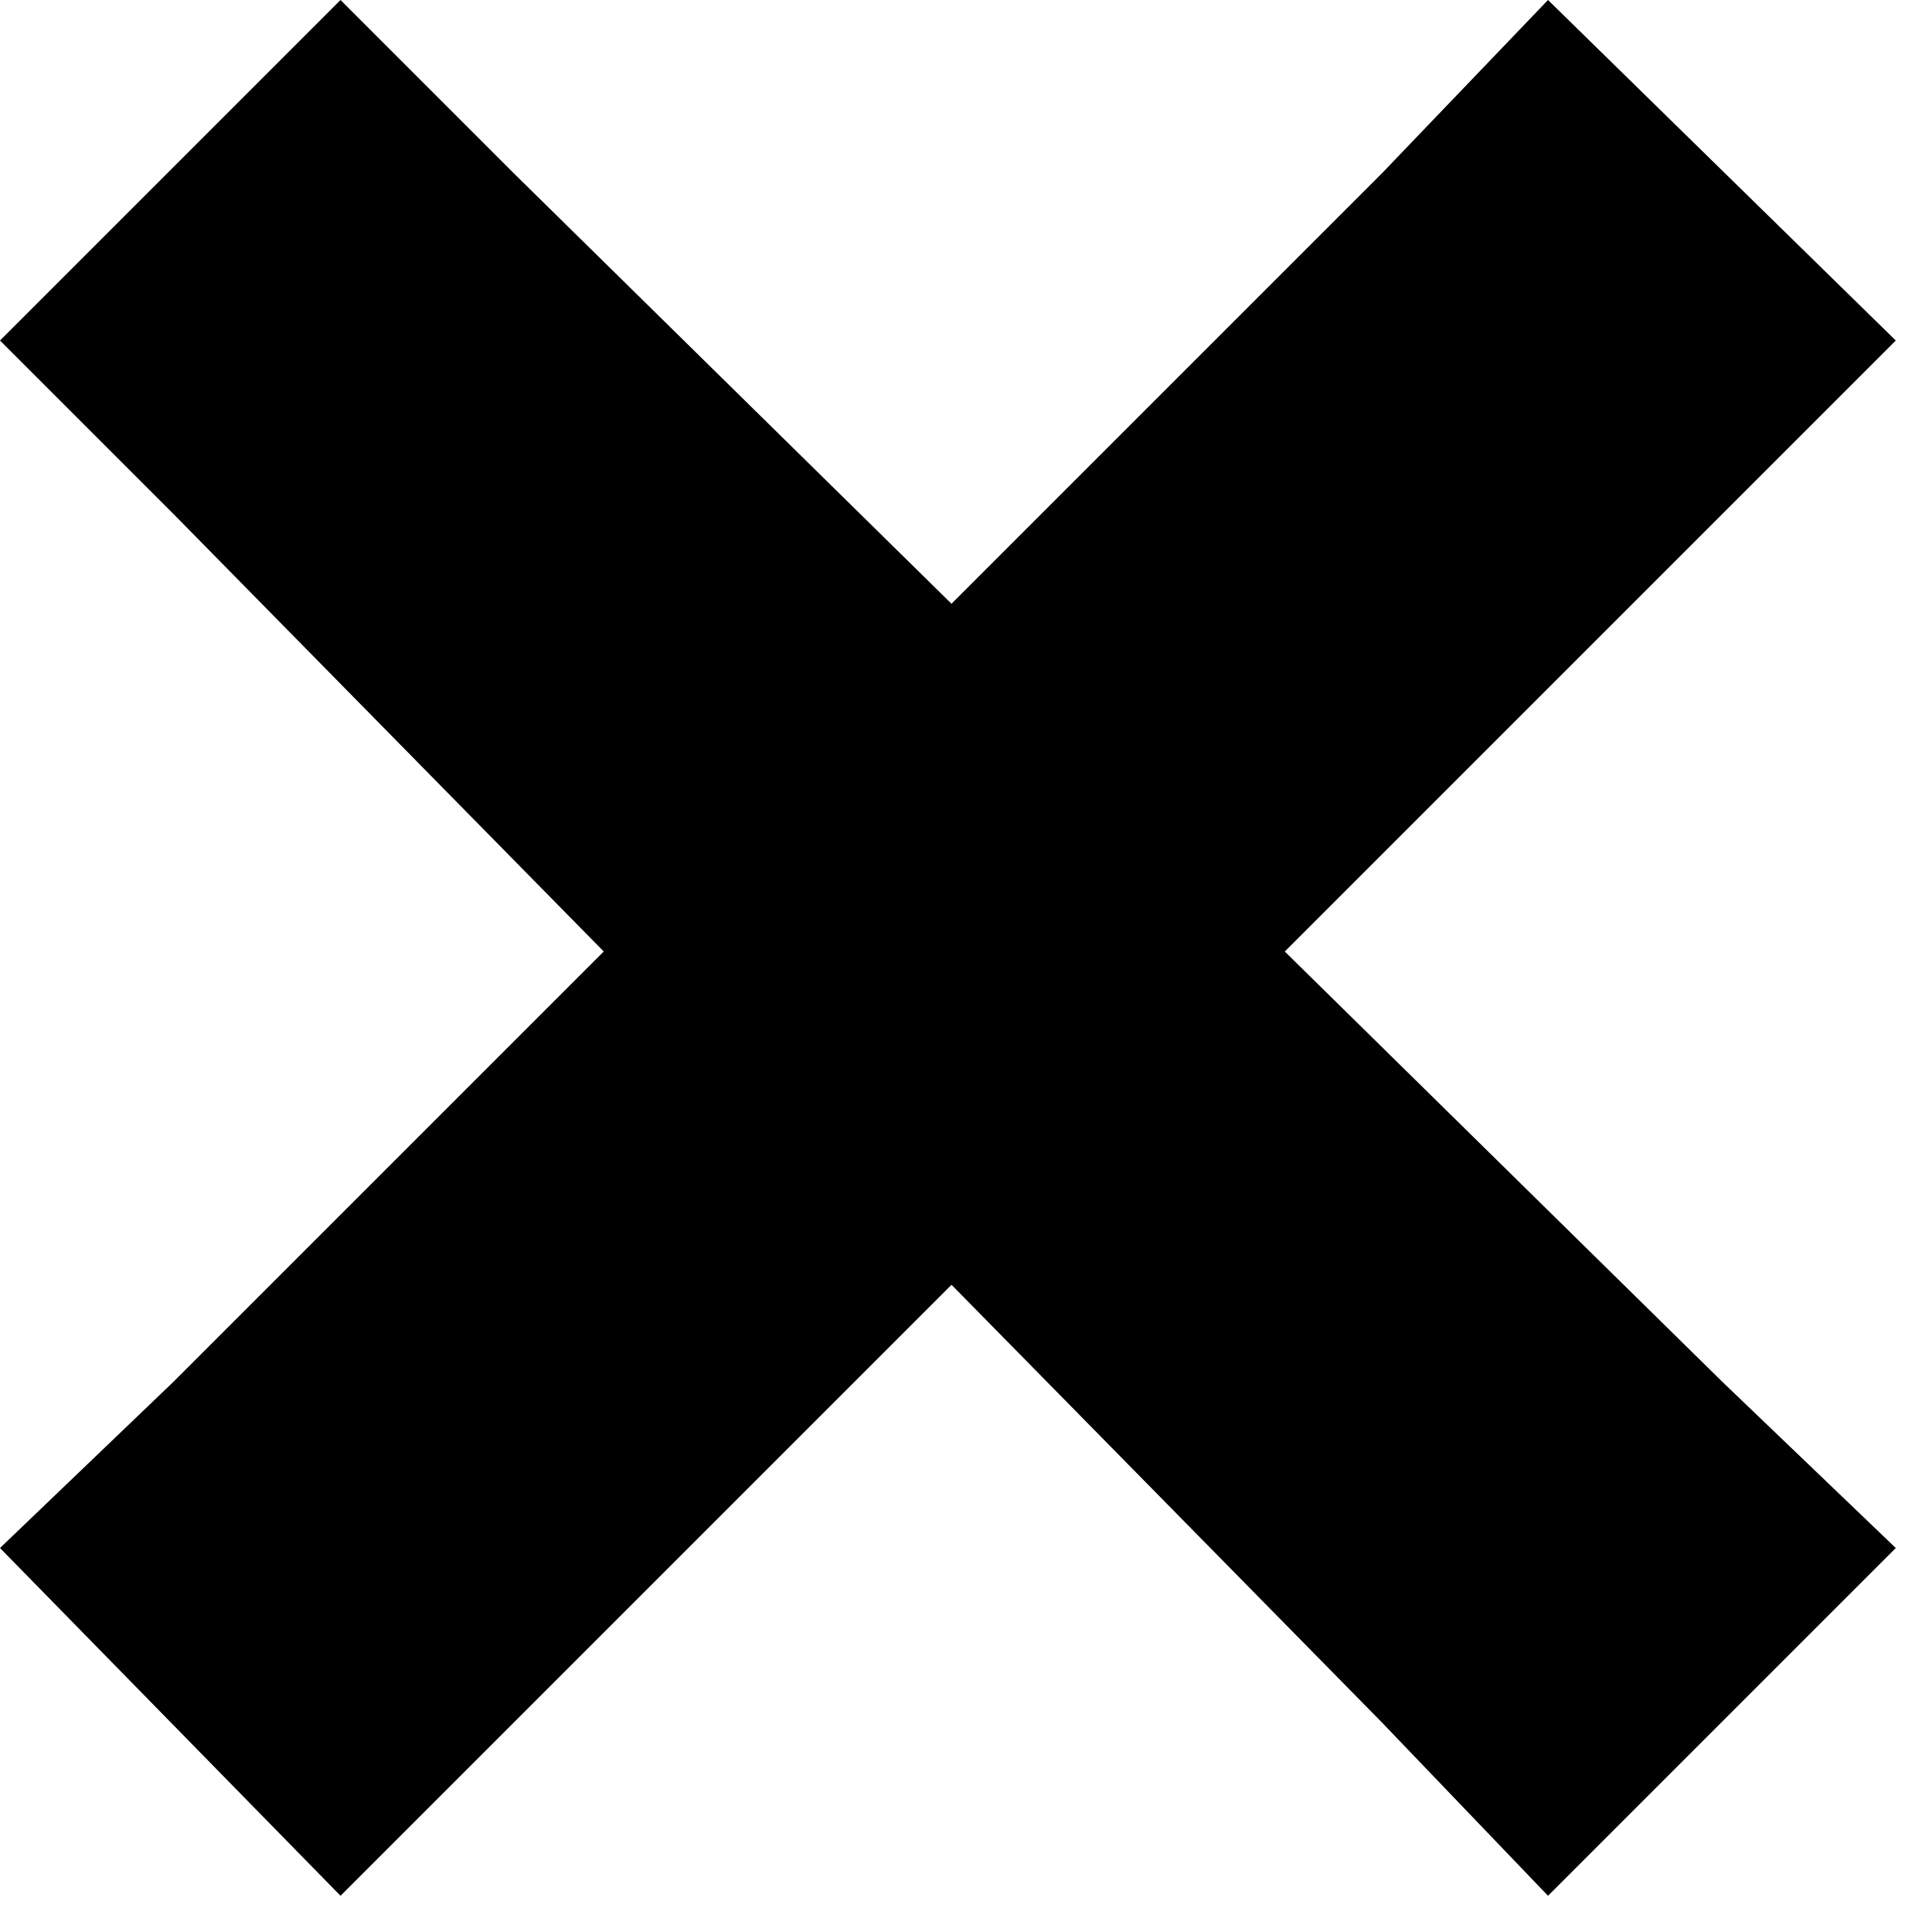
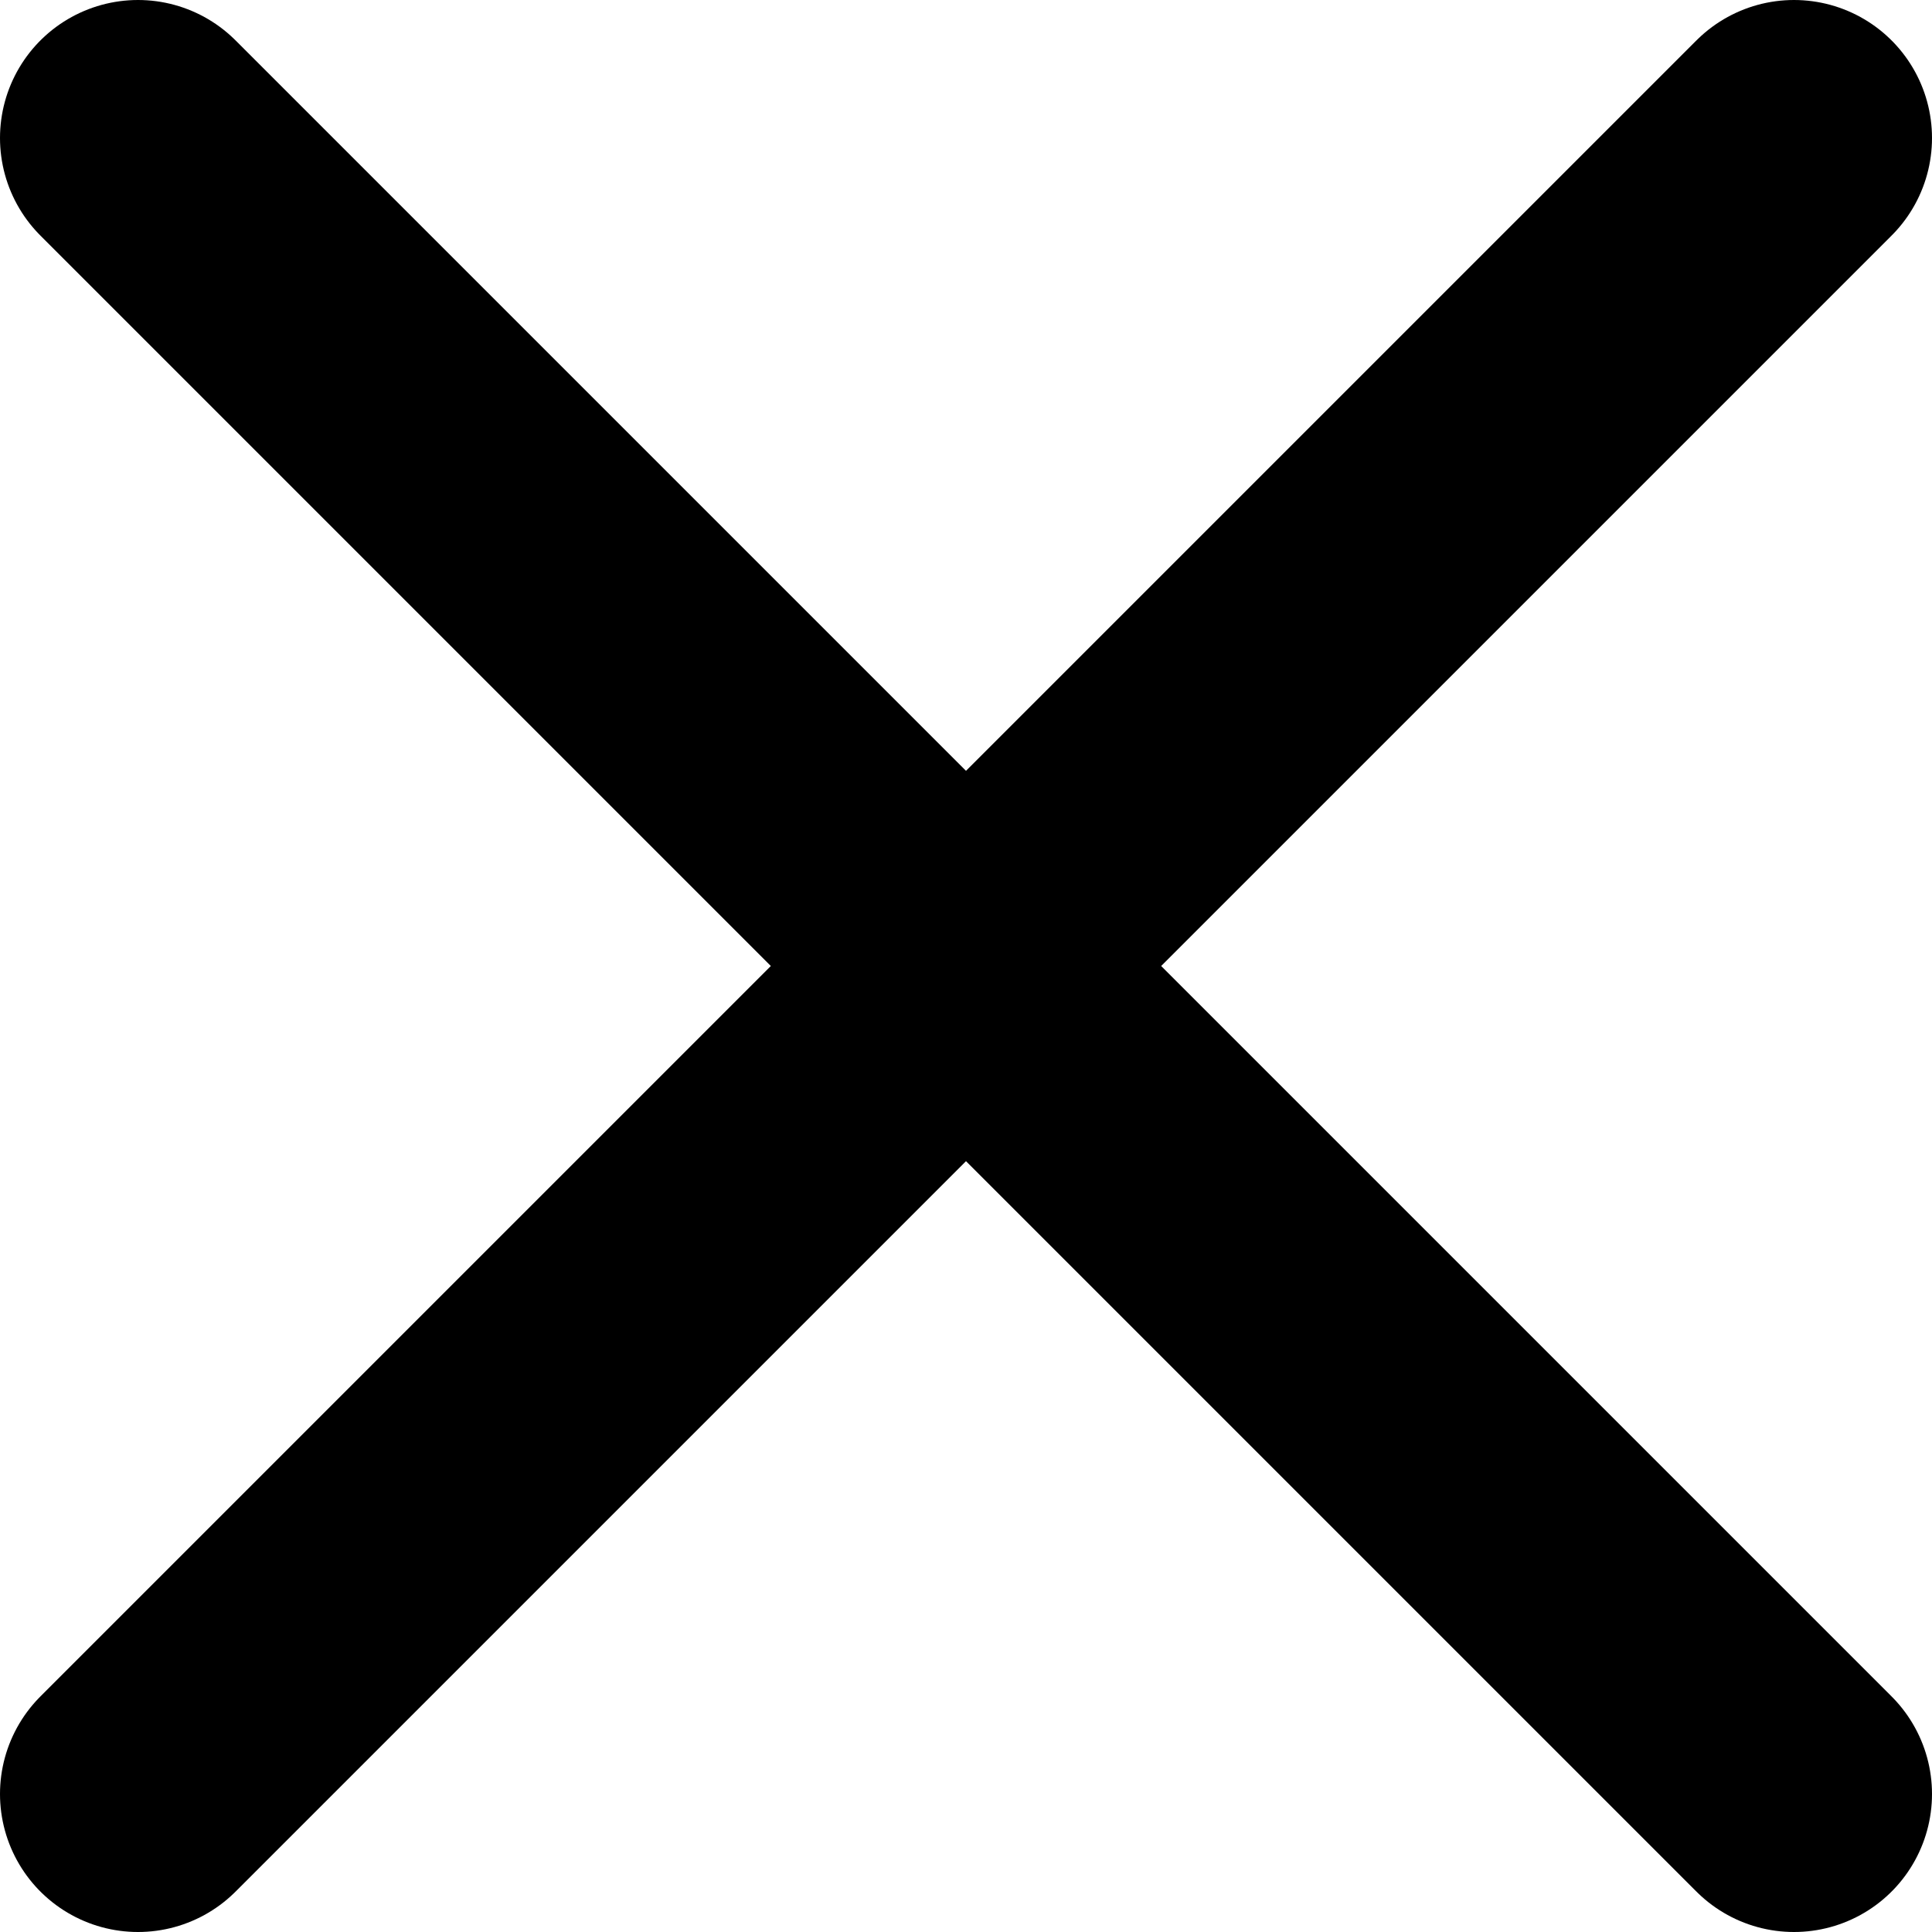
- <svg xmlns="http://www.w3.org/2000/svg" id="SvgjsSvg1039" width="288" height="288" version="1.1">
-   <defs id="SvgjsDefs1040" />
-   <g id="SvgjsG1041">
-     <svg viewBox="0 0 8 8" width="288" height="288">
-       <path d="M1.41 0L0 1.41l.72.72L2.5 3.94.72 5.72 0 6.41l1.41 1.44.72-.72 1.81-1.81 1.78 1.81.69.72 1.44-1.44-.72-.69-1.81-1.78 1.81-1.81.72-.72L6.41 0l-.69.72L3.94 2.5 2.13.72 1.41 0z" fill="#000000" class="color000 svgShape" />
-     </svg>
+ <svg xmlns="http://www.w3.org/2000/svg" width="14" height="14" viewBox="0 0 14 14">
+   <g fill="none" fill-rule="evenodd" stroke="#000" stroke-linecap="round" stroke-linejoin="round" stroke-width="2" transform="translate(1 1)">
+     <path d="M12 0L0 12M0 0l12 12" />
  </g>
</svg>
